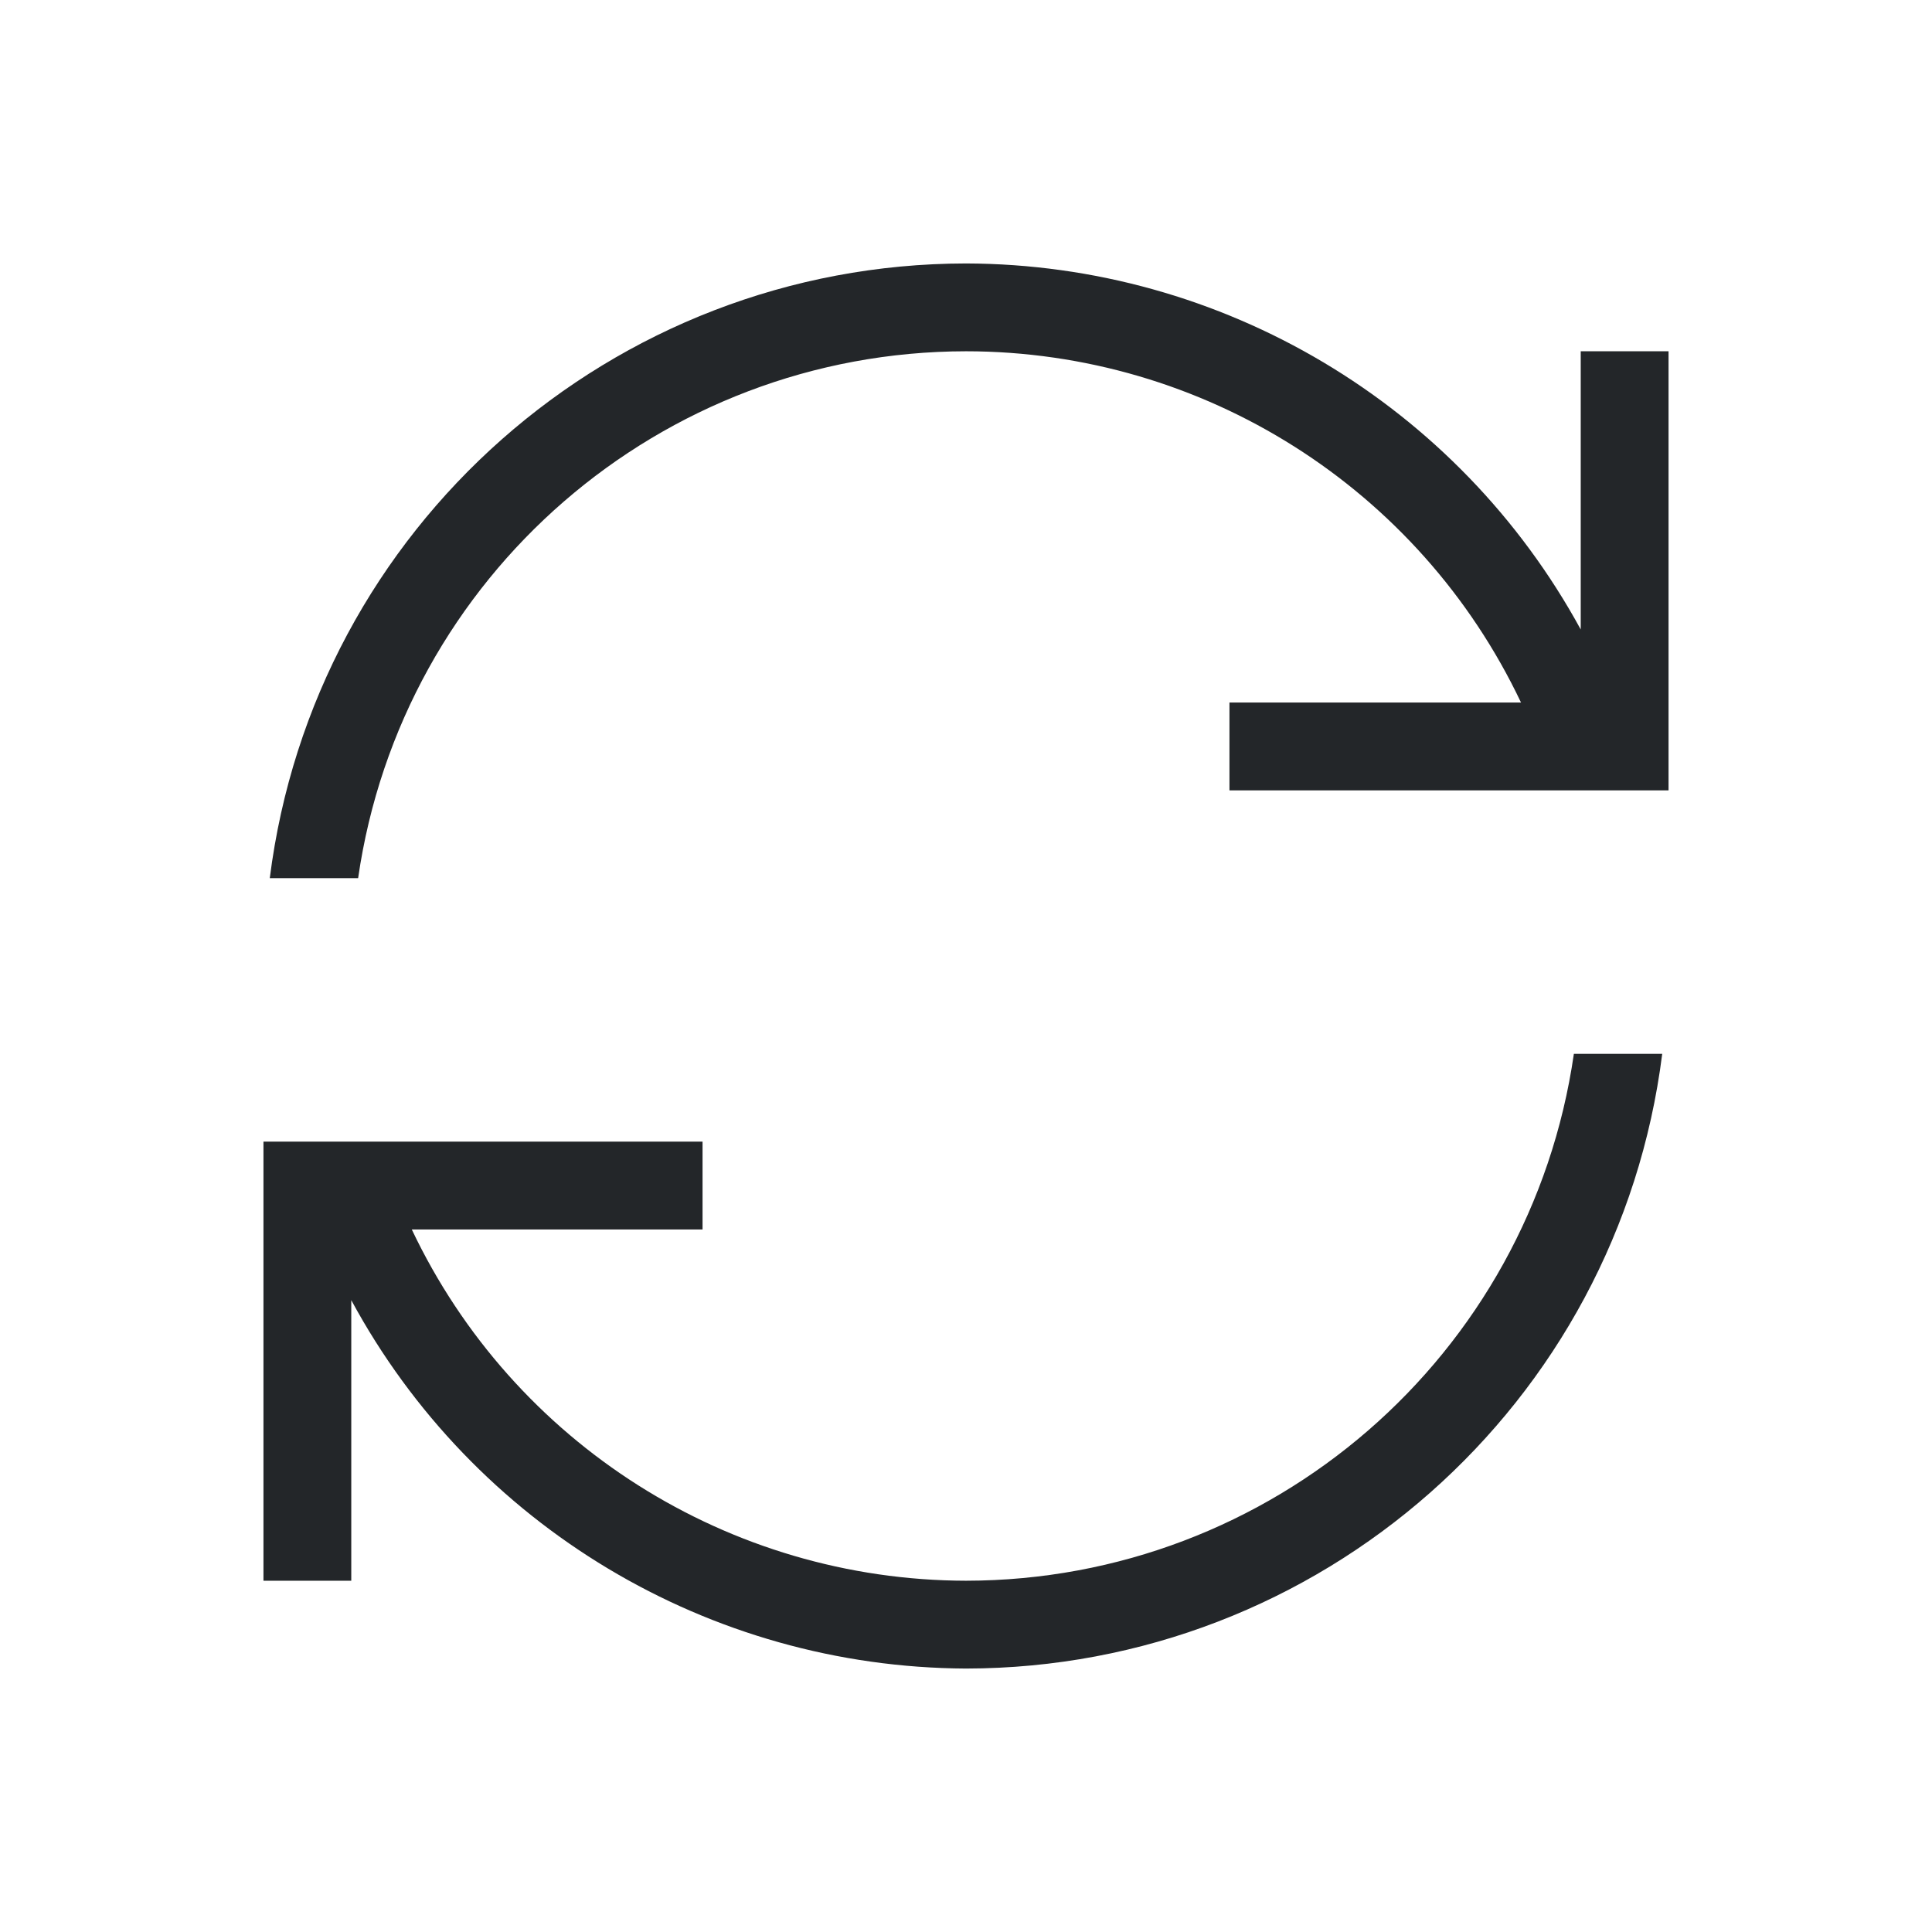
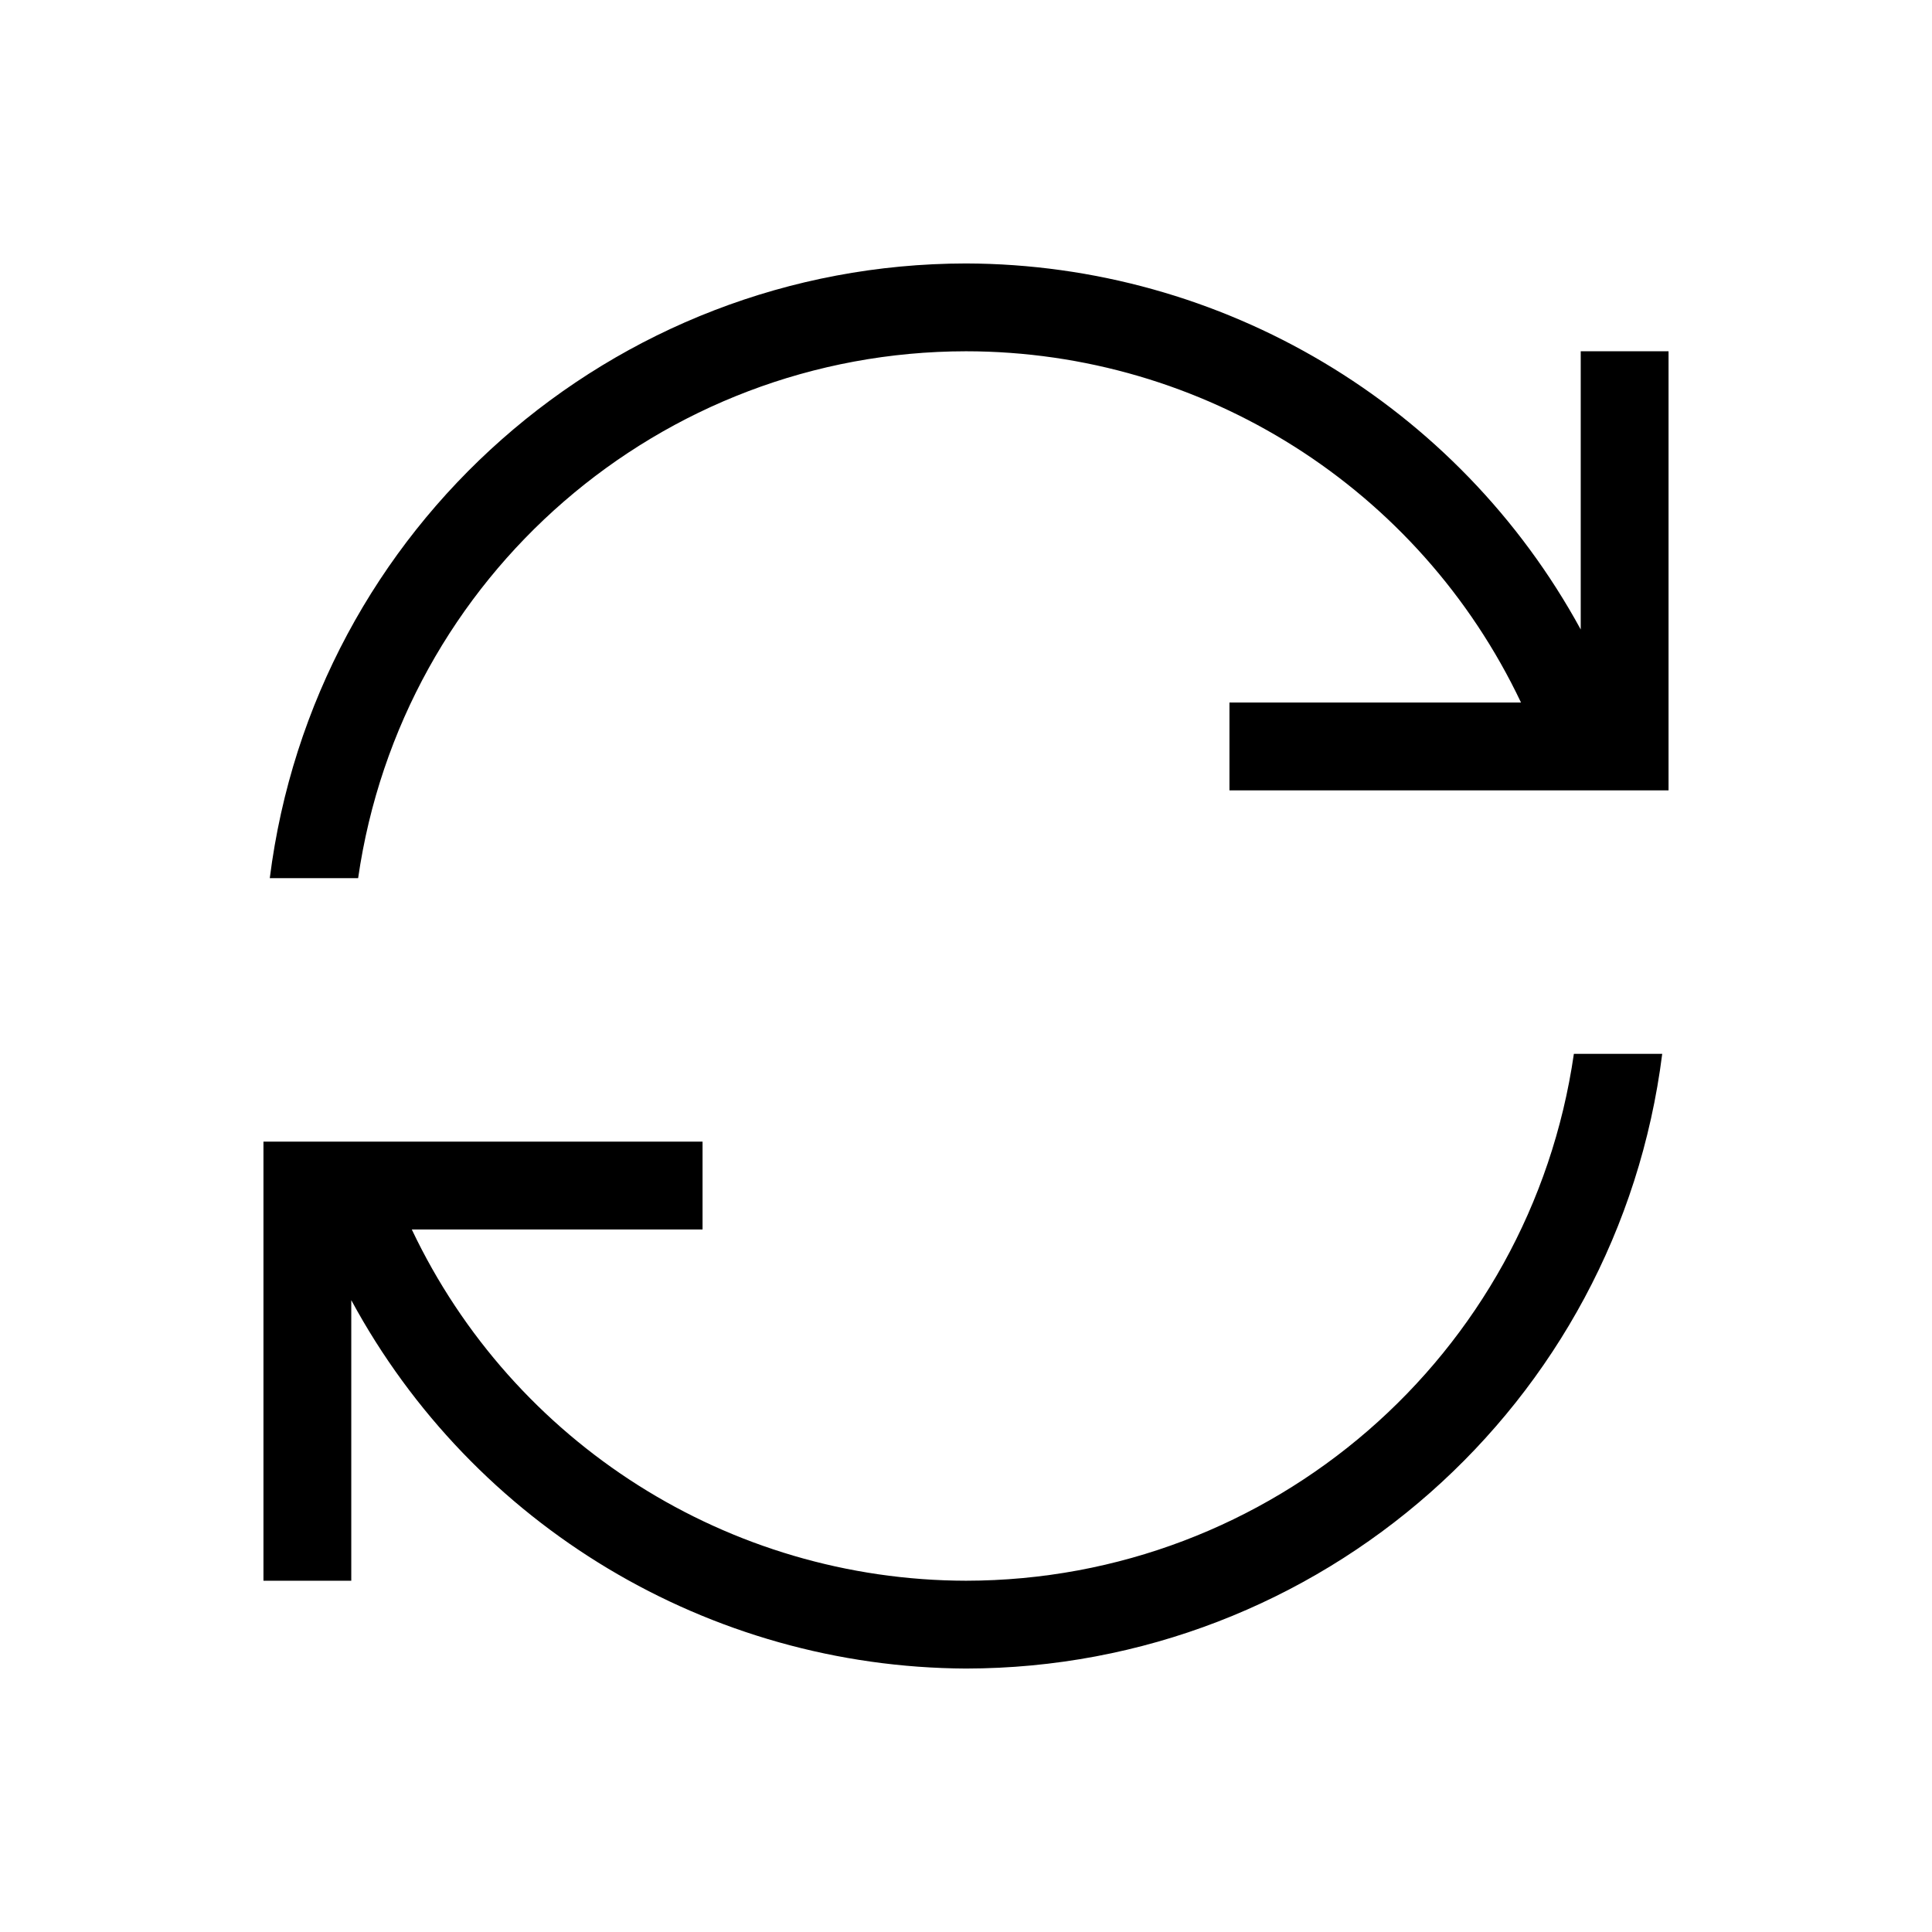
<svg xmlns="http://www.w3.org/2000/svg" version="1.1" viewBox="0 0 22 22">
  <defs>
-     <style type="text/css" id="current-color-scheme"> .ColorScheme-Text { color:#232629; } </style>
+     <style type="text/css" id="current-color-scheme"> .ColorScheme-Text { color:currentColor; } </style>
  </defs>
  <path d="m11 3a8 8 0 0 0-7.928 7h1.006a7 7 0 0 1 6.922-6 7 7 0 0 1 6.32 4h-3.32v1h5v-1-4h-1v3.168a8 8 0 0 0-7-4.168zm6.922 9a7 7 0 0 1-6.922 6 7 7 0 0 1-6.311-4h3.311v-1h-5v1 4h1v-3.195a8 8 0 0 0 7 4.195 8 8 0 0 0 7.928-7h-1.006z" class="ColorScheme-Text" fill="currentColor" />
</svg>
